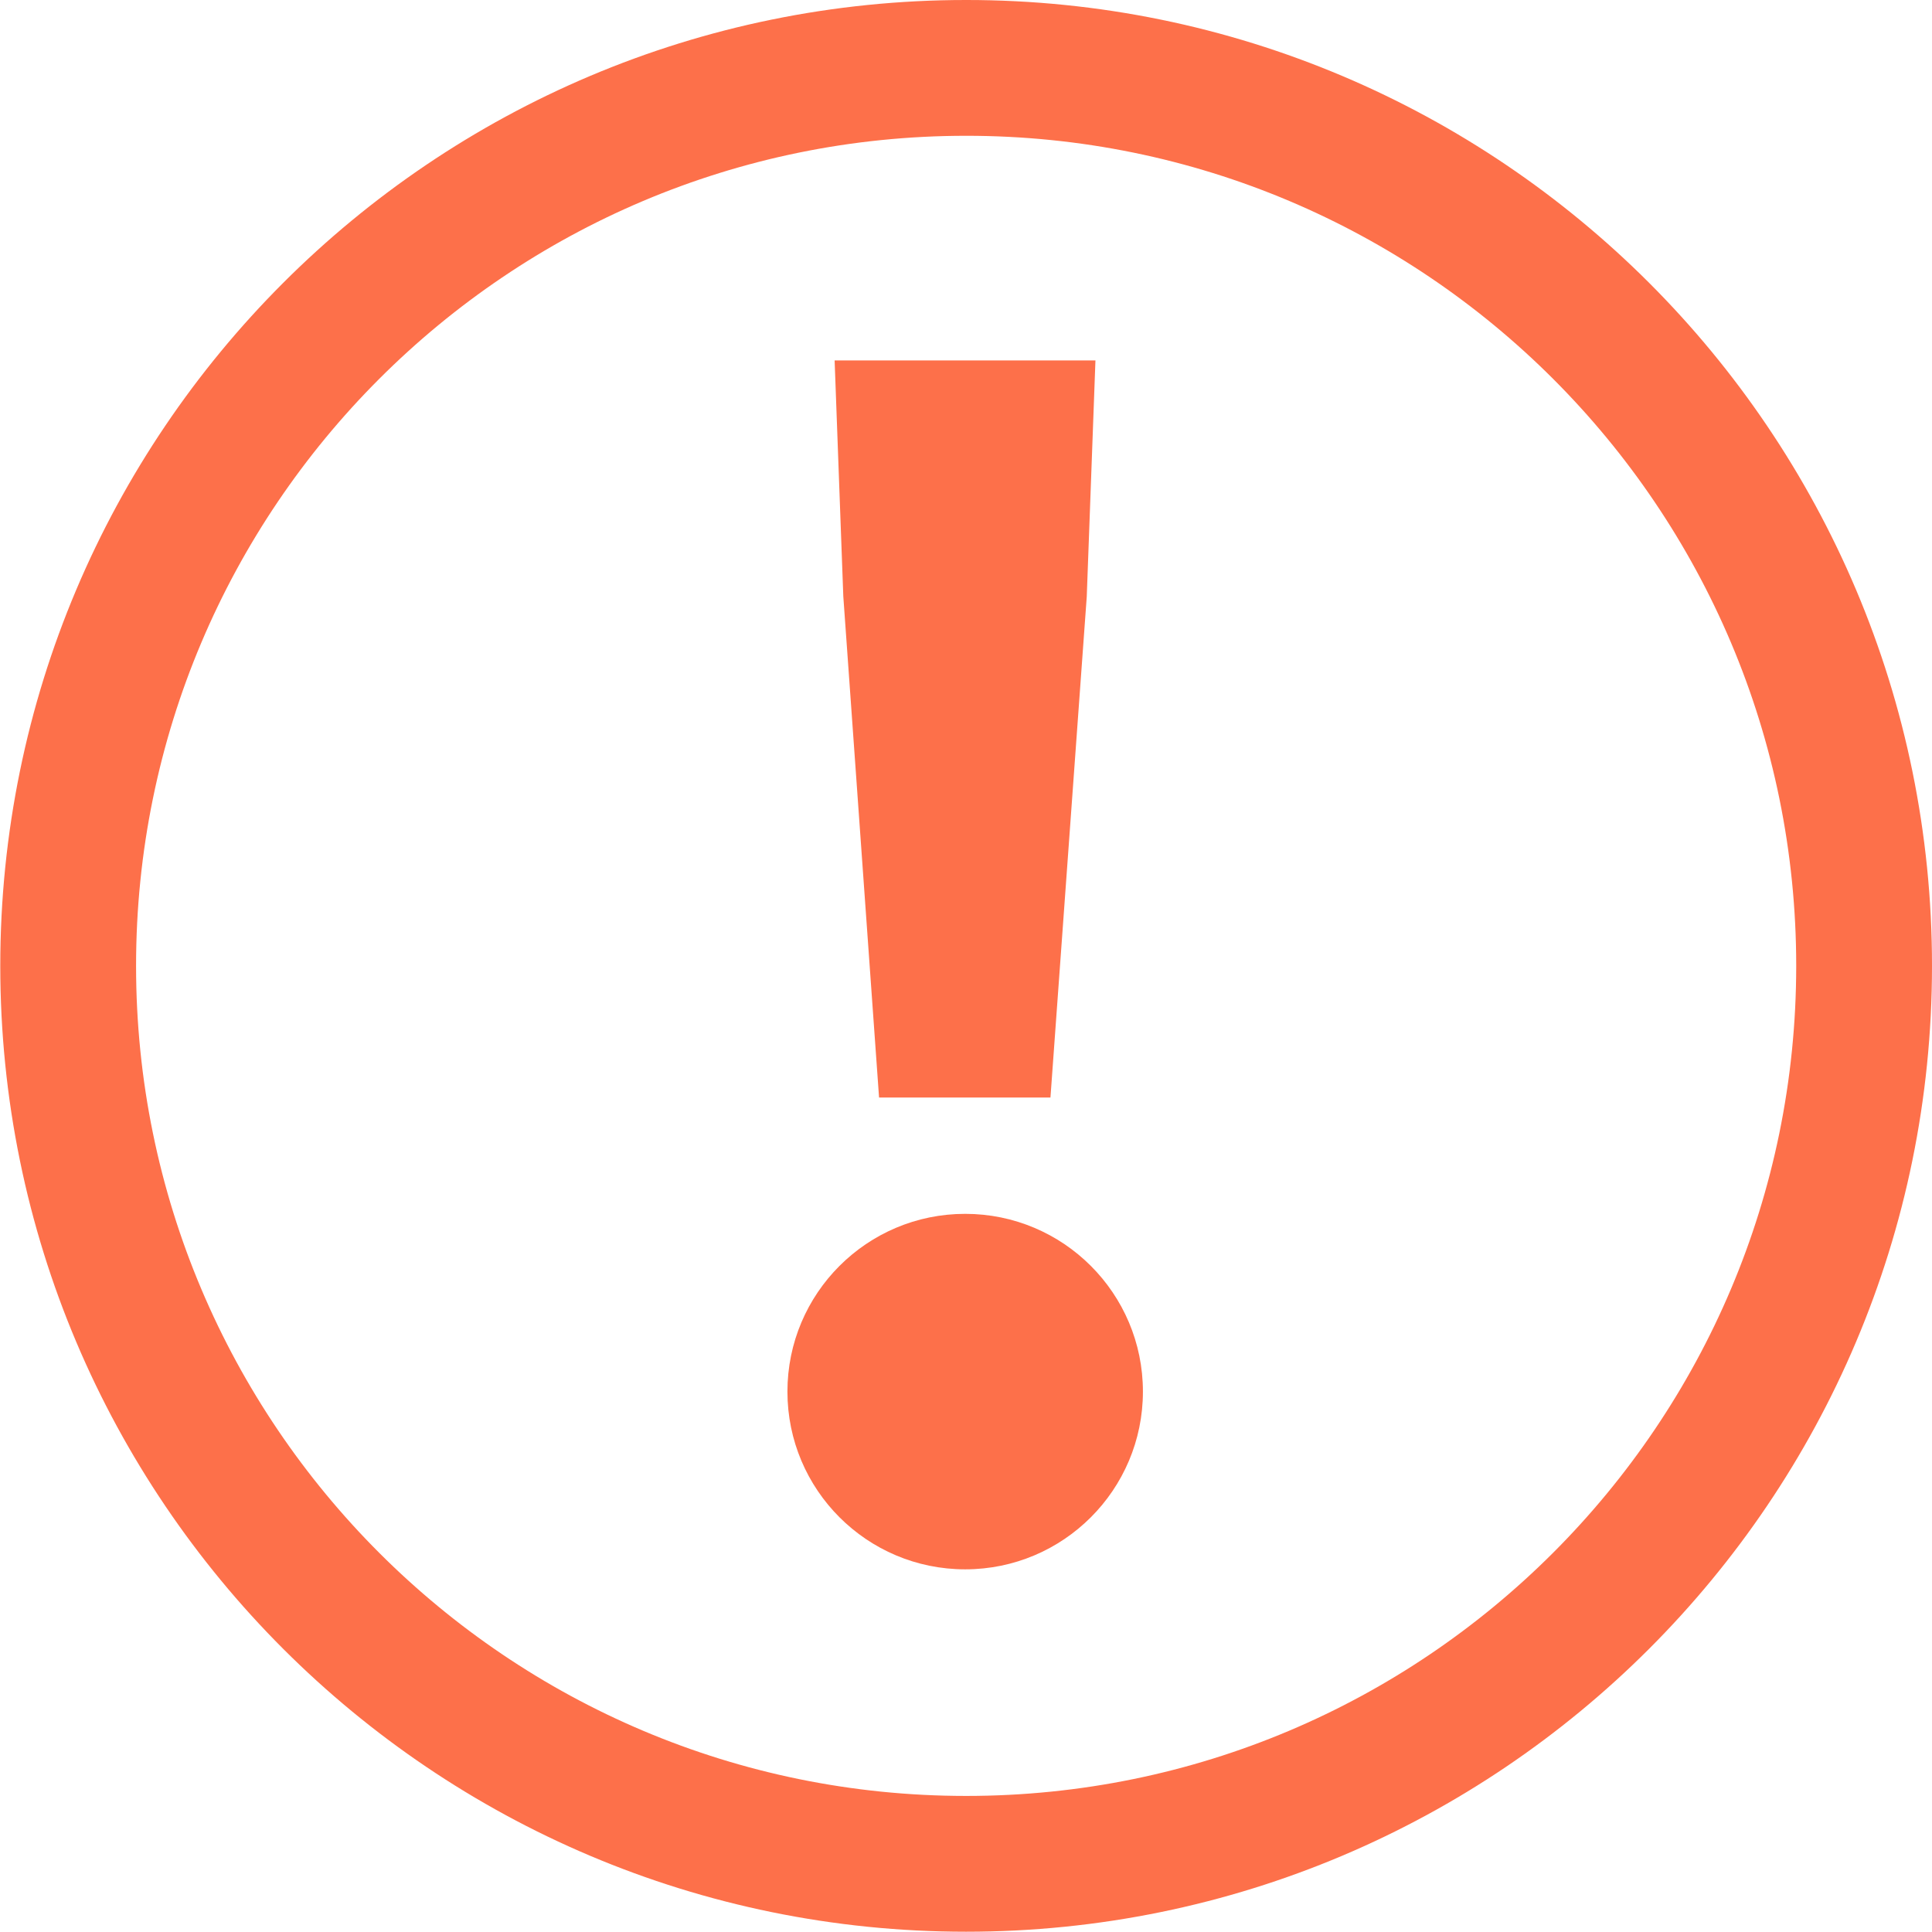
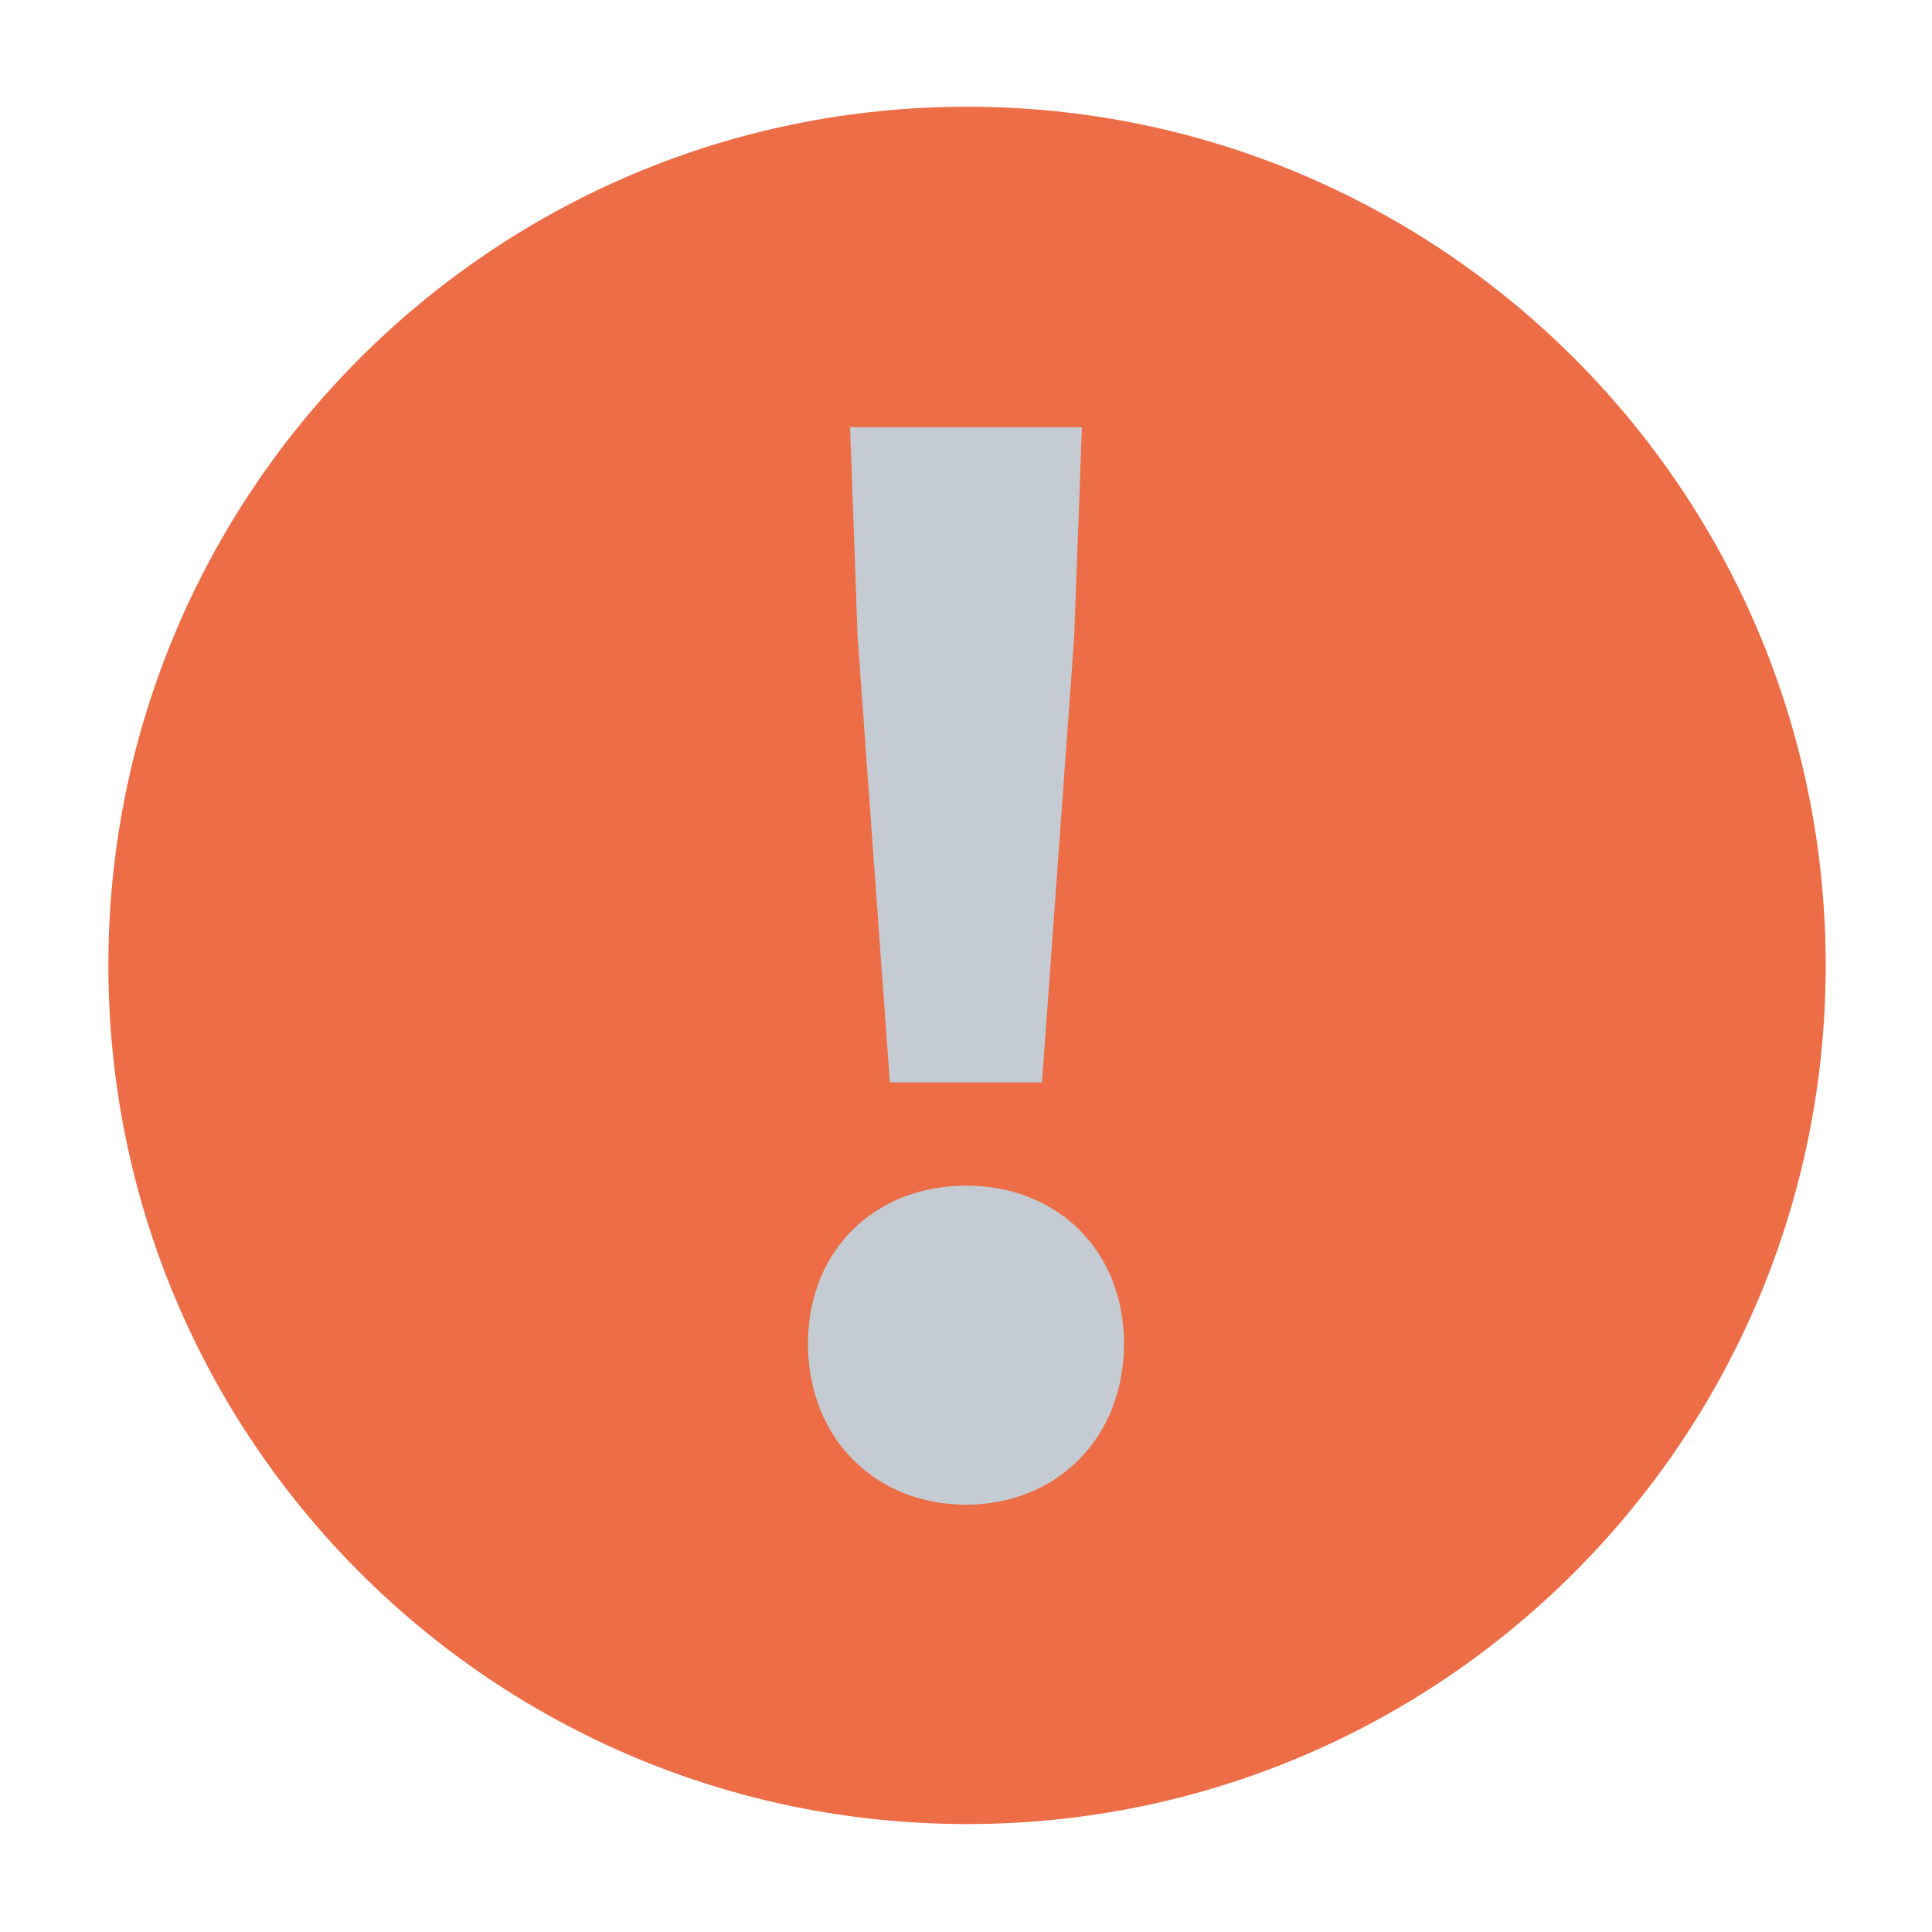
- <svg xmlns="http://www.w3.org/2000/svg" width="14" height="14" fill="none" viewBox="0 0 14 14">
-   <path stroke="#FD704A" stroke-width=".984" d="M7 .492A6.506 6.506 0 0 1 13.508 7 6.507 6.507 0 1 1 7 .492z" />
-   <path fill="#FD704A" d="M5.706 10.084a1.288 1.288 0 0 1 2.576 0 1.288 1.288 0 1 1-2.576 0zm.405-5.76l-.063-1.712h1.89l-.063 1.712-.263 3.629H6.37l-.259-3.63z" />
+ <svg xmlns="http://www.w3.org/2000/svg" viewBox="0 0 450 450" width="20" height="20">
+   <path d="M225.24,24.86c-110.46,0-200,89.55-200,200s89.54,200,200,200,200-89.55,200-200S335.69,24.86,225.24,24.86Z" fill="#ed6d47" />
+   <rect fill="none" />
+   <path d="M188.2,313c0-21.92,15.7-36.84,36.8-36.84s36.8,14.92,36.8,36.84-15.7,37.47-36.8,37.47S188.2,335,188.2,313Zm11.56-164.61L198,99.49H252l-1.8,48.94-7.5,103.67H207.26Z" fill="#c4cbd2" />
</svg>
